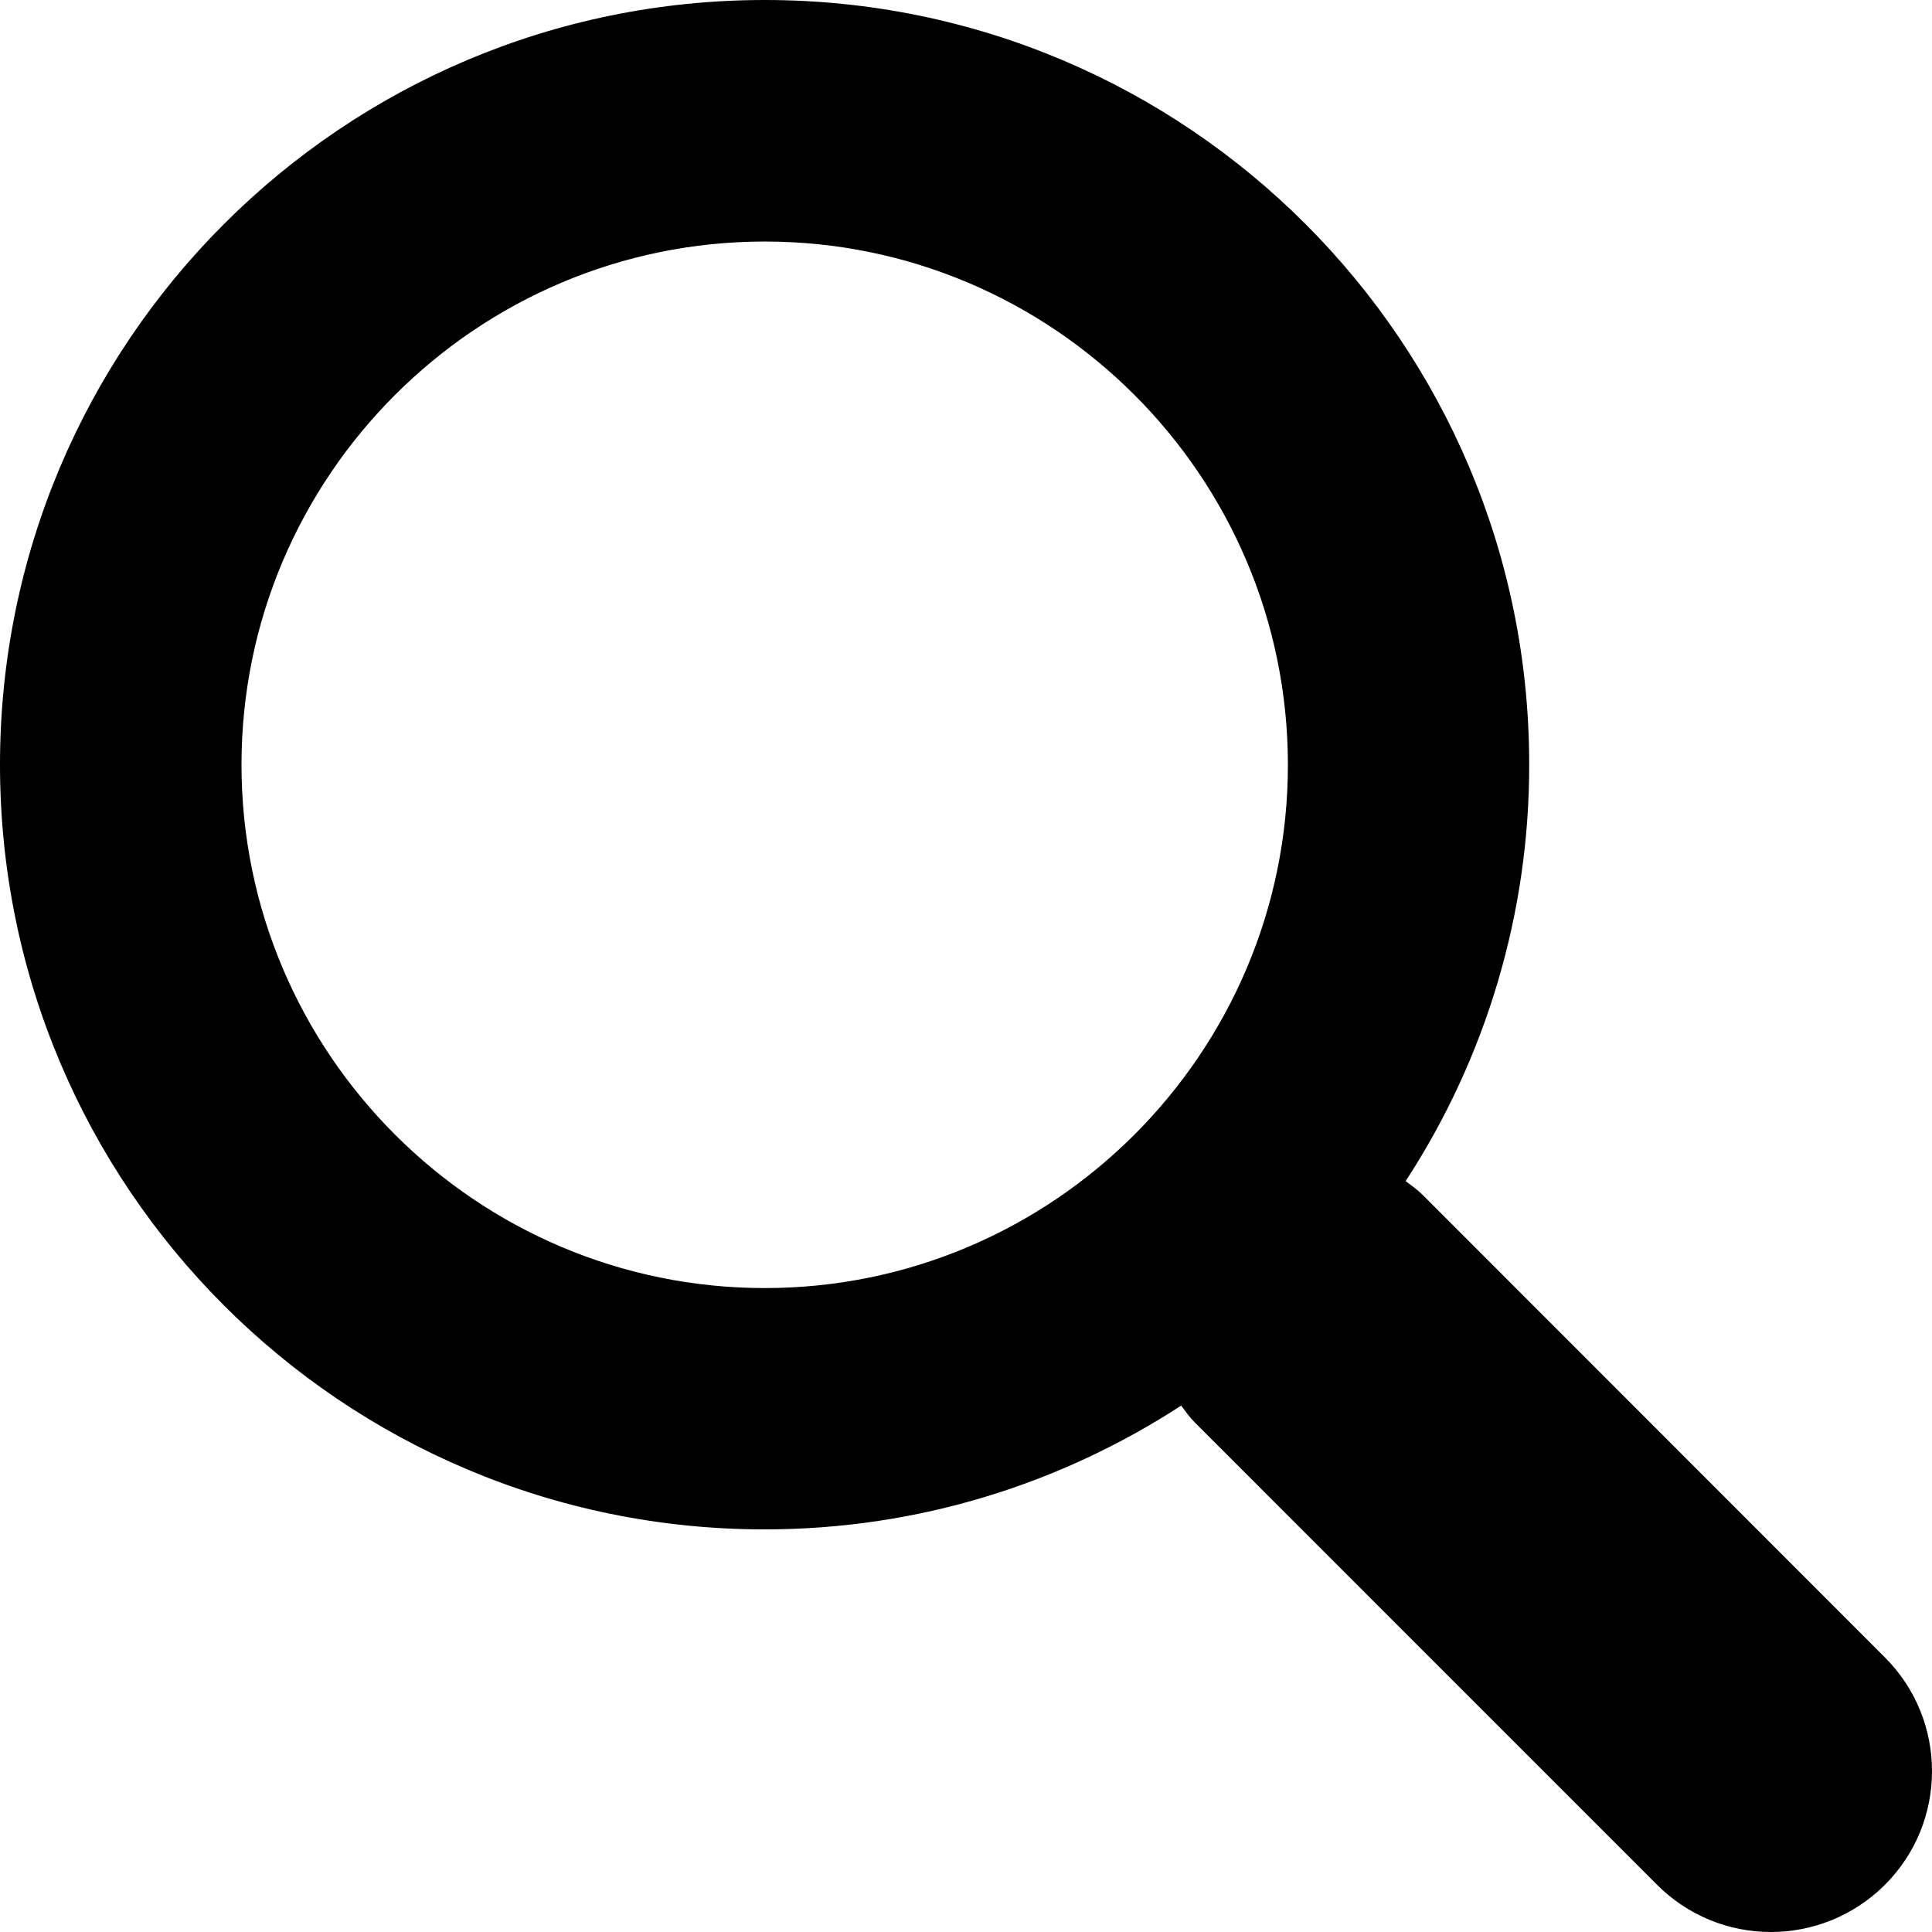
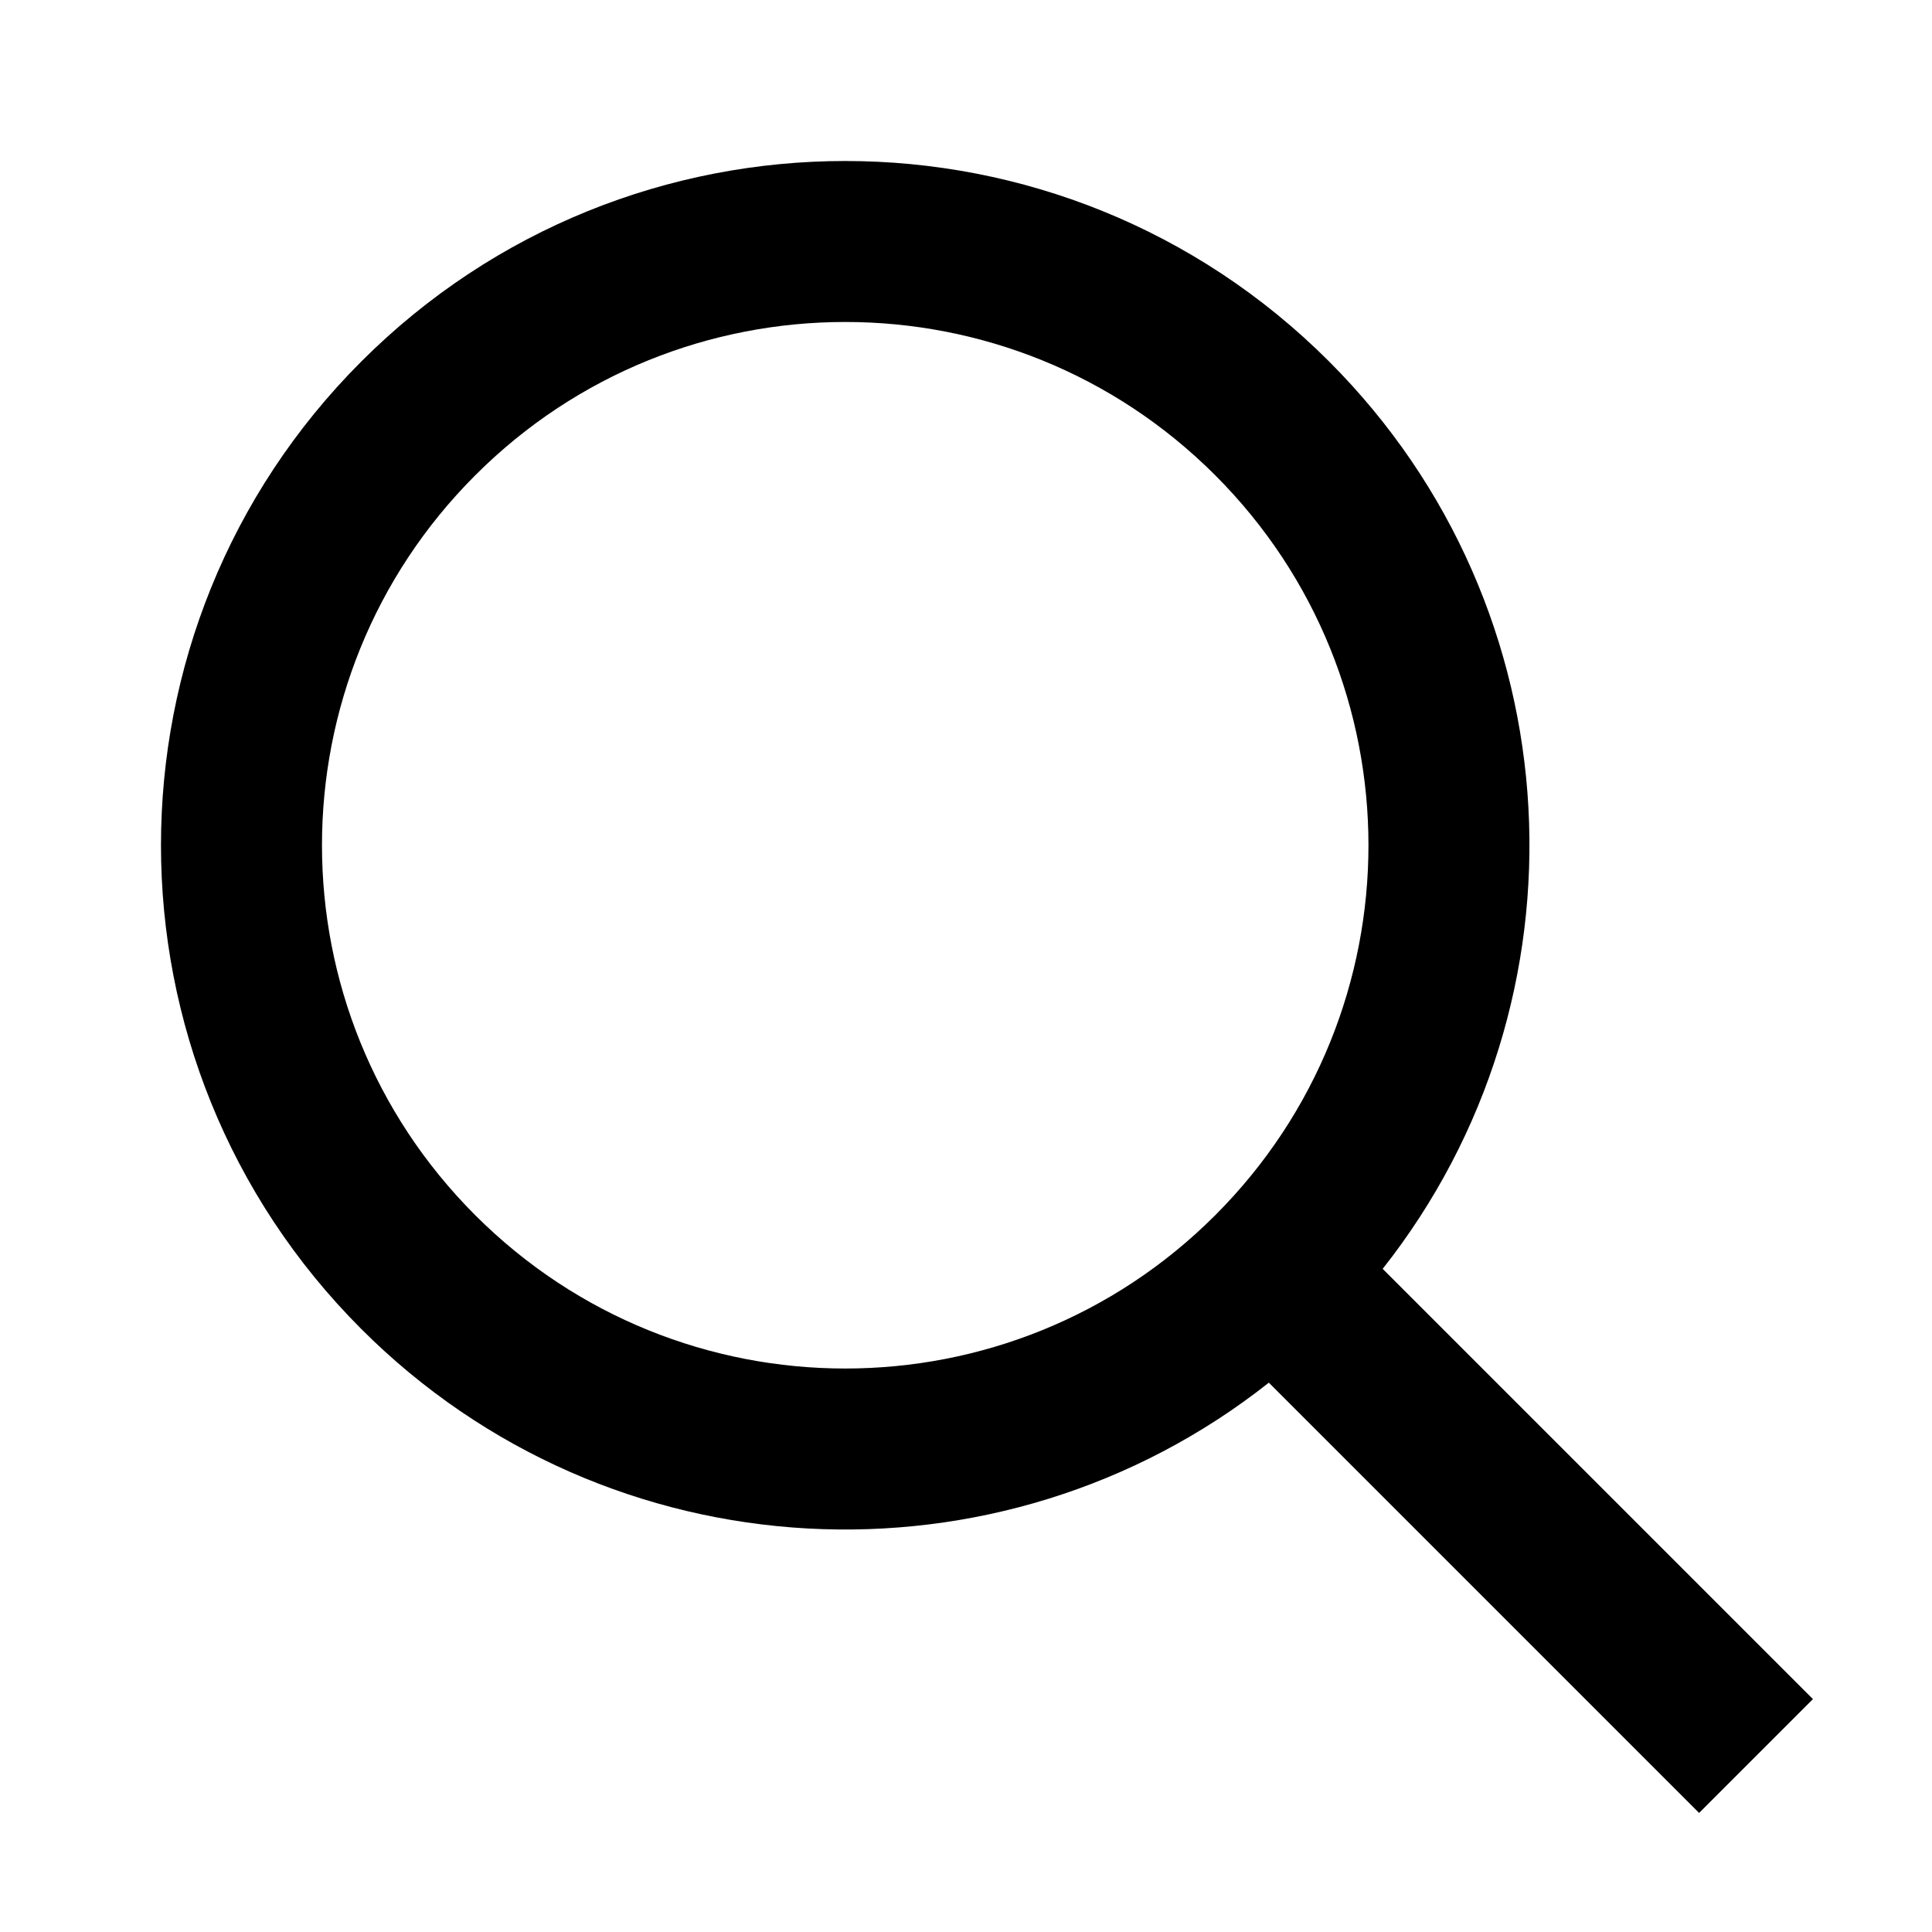
- <svg xmlns="http://www.w3.org/2000/svg" width="128" height="128">
-   <path d="M124.884 109.812L94.256 79.166c-.357-.357-.757-.629-1.129-.914a50.366 50.366 0 0 0 8.186-27.59C101.327 22.689 78.656 0 50.67 0 22.685 0 0 22.688 0 50.663c0 27.989 22.685 50.663 50.656 50.663 10.186 0 19.643-3.03 27.6-8.201.286.385.557.771.9 1.114l30.628 30.632a10.633 10.633 0 0 0 7.543 3.129c2.728 0 5.457-1.043 7.543-3.115 4.171-4.157 4.171-10.915.014-15.073M50.671 85.338C31.557 85.338 16 69.78 16 50.663c0-19.102 15.557-34.661 34.67-34.661 19.115 0 34.657 15.559 34.657 34.675 0 19.102-15.557 34.661-34.656 34.661" />
+ <svg xmlns="http://www.w3.org/2000/svg" width="24" height="24" viewBox="0 0 24 24" fill="currentColor">
+   <path d="M15.096 5.904C12.558 3.365 8.442 3.365 5.904 5.904C3.365 8.442 3.365 12.558 5.904 15.096C8.442 17.635 12.558 17.635 15.096 15.096C17.634 12.558 17.634 8.442 15.096 5.904ZM4.489 4.49C7.809 1.17 13.191 1.17 16.51 4.49C19.59 7.57 19.812 12.426 17.176 15.762L22.521 21.107L21.107 22.521L15.762 17.176C12.426 19.813 7.57 19.591 4.489 16.51C1.17 13.191 1.17 7.809 4.489 4.49Z" fill="black" />
</svg>
